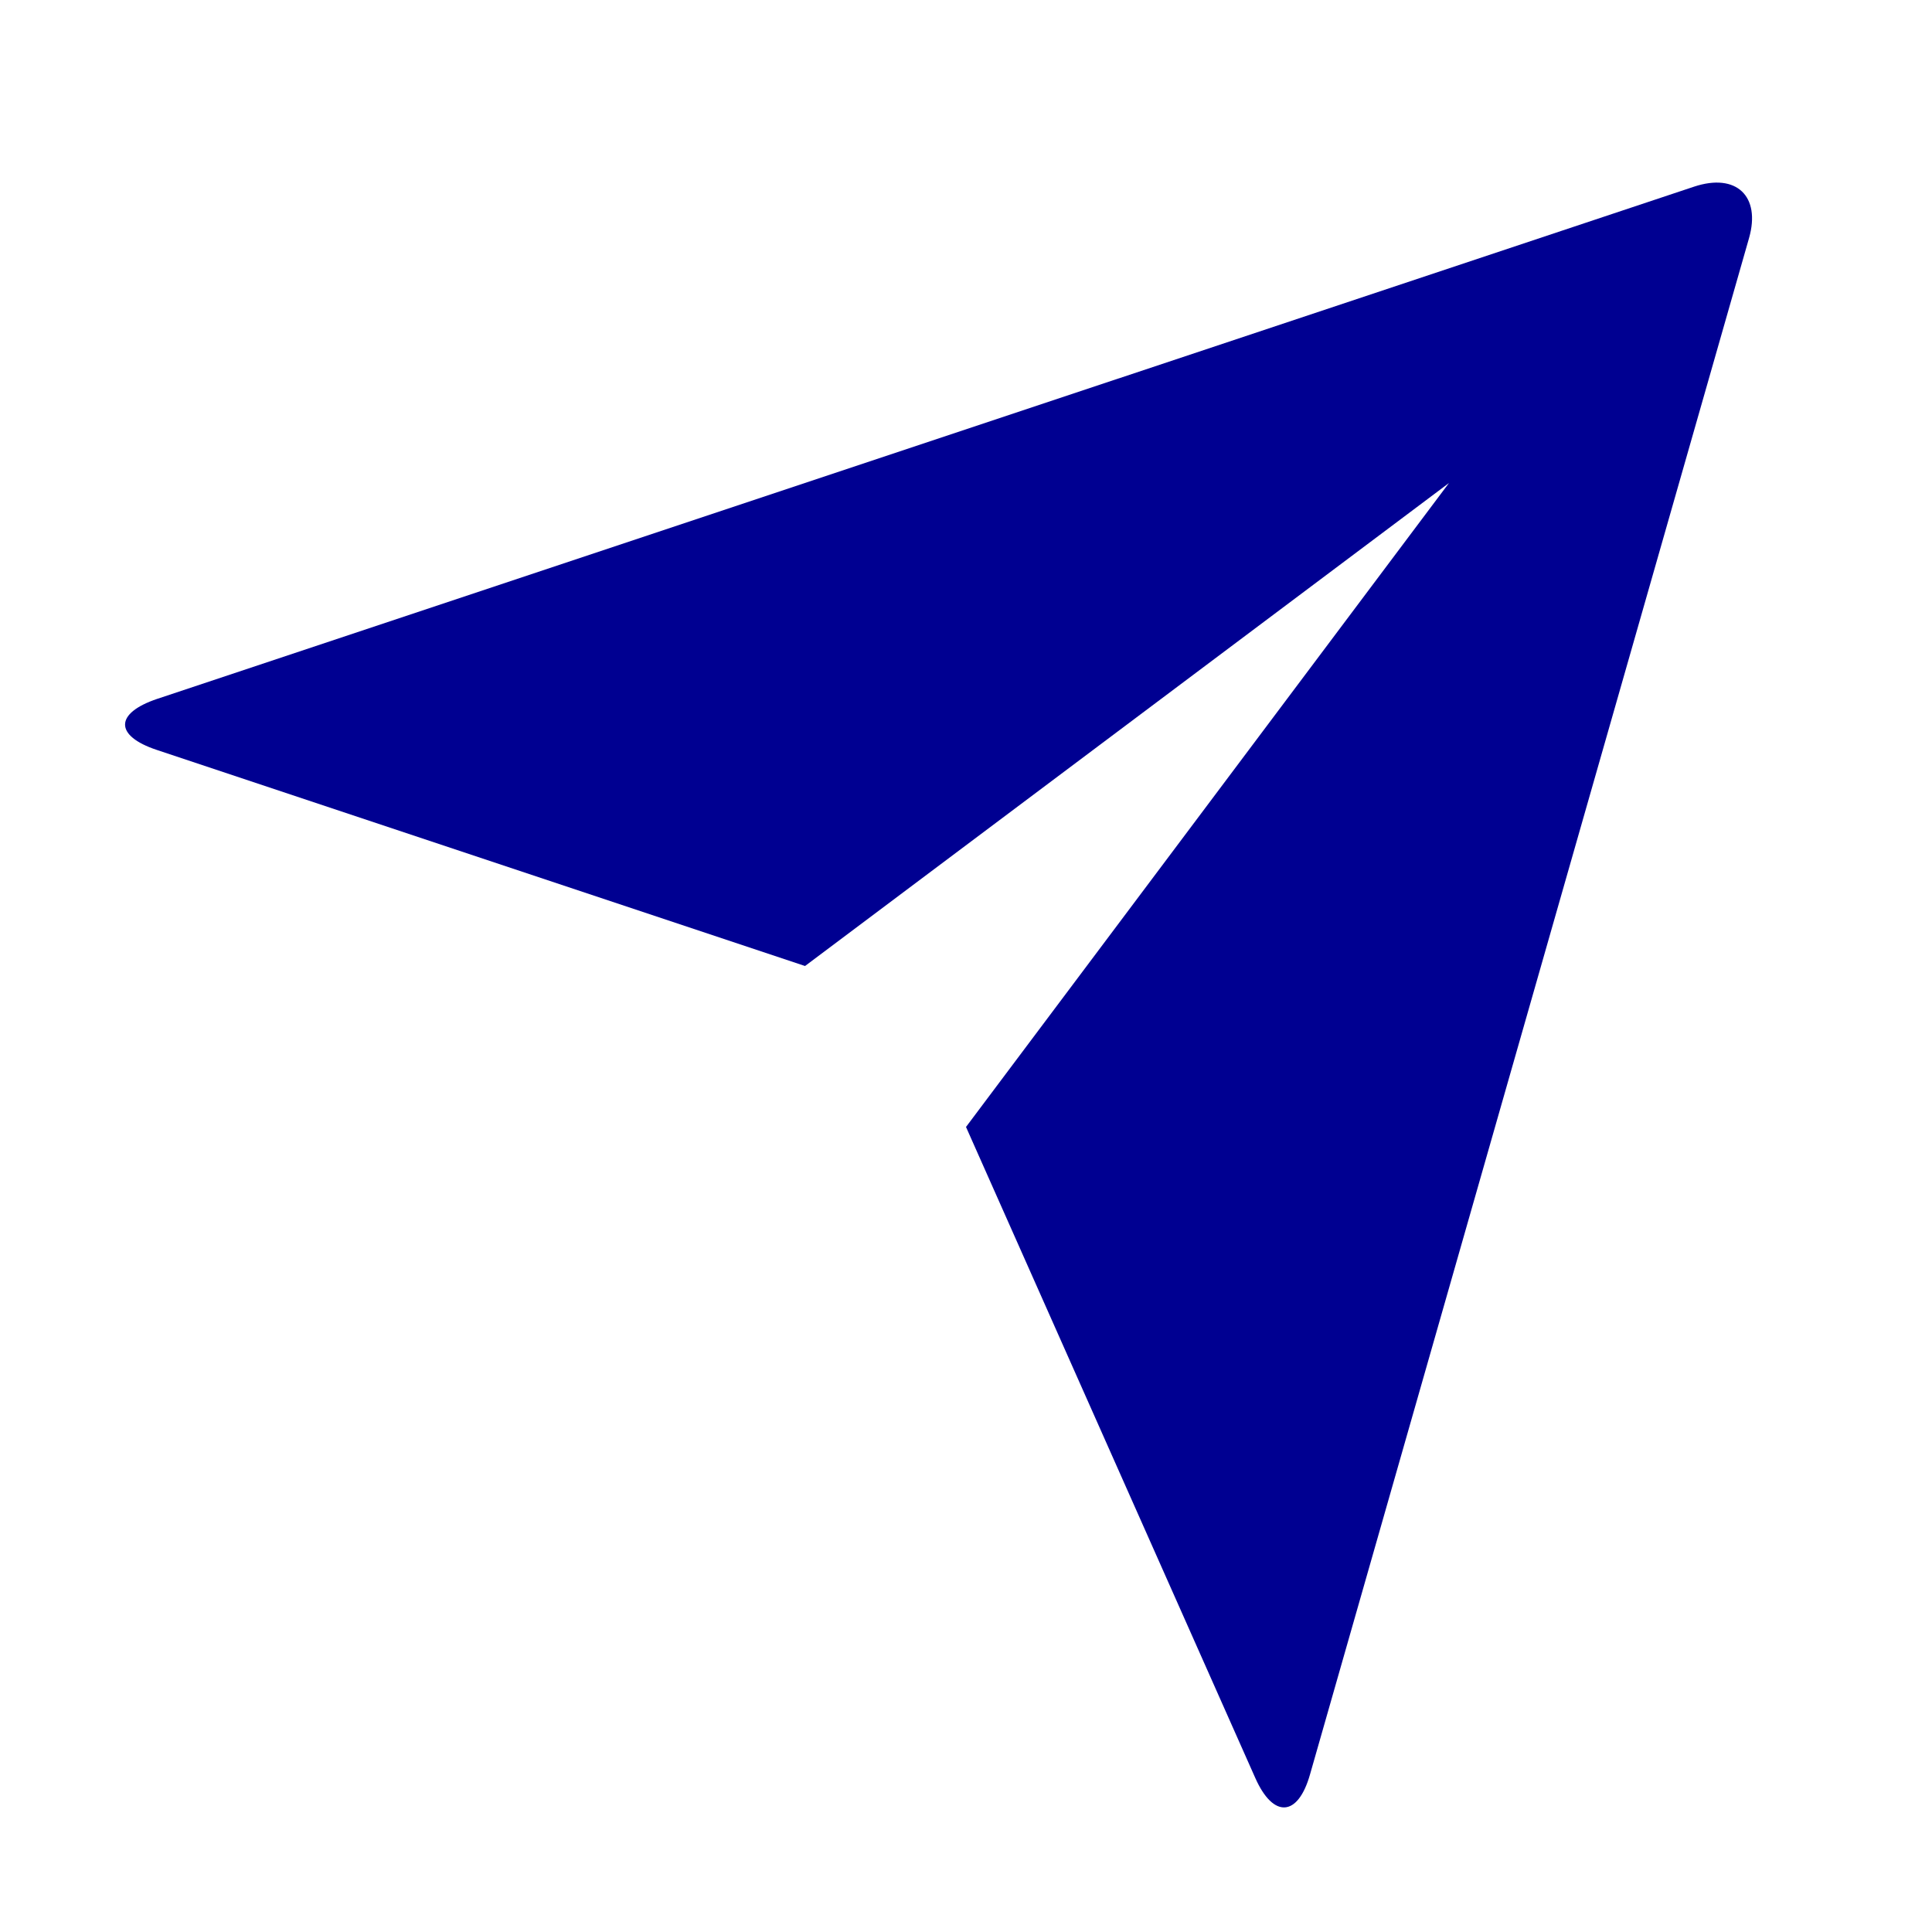
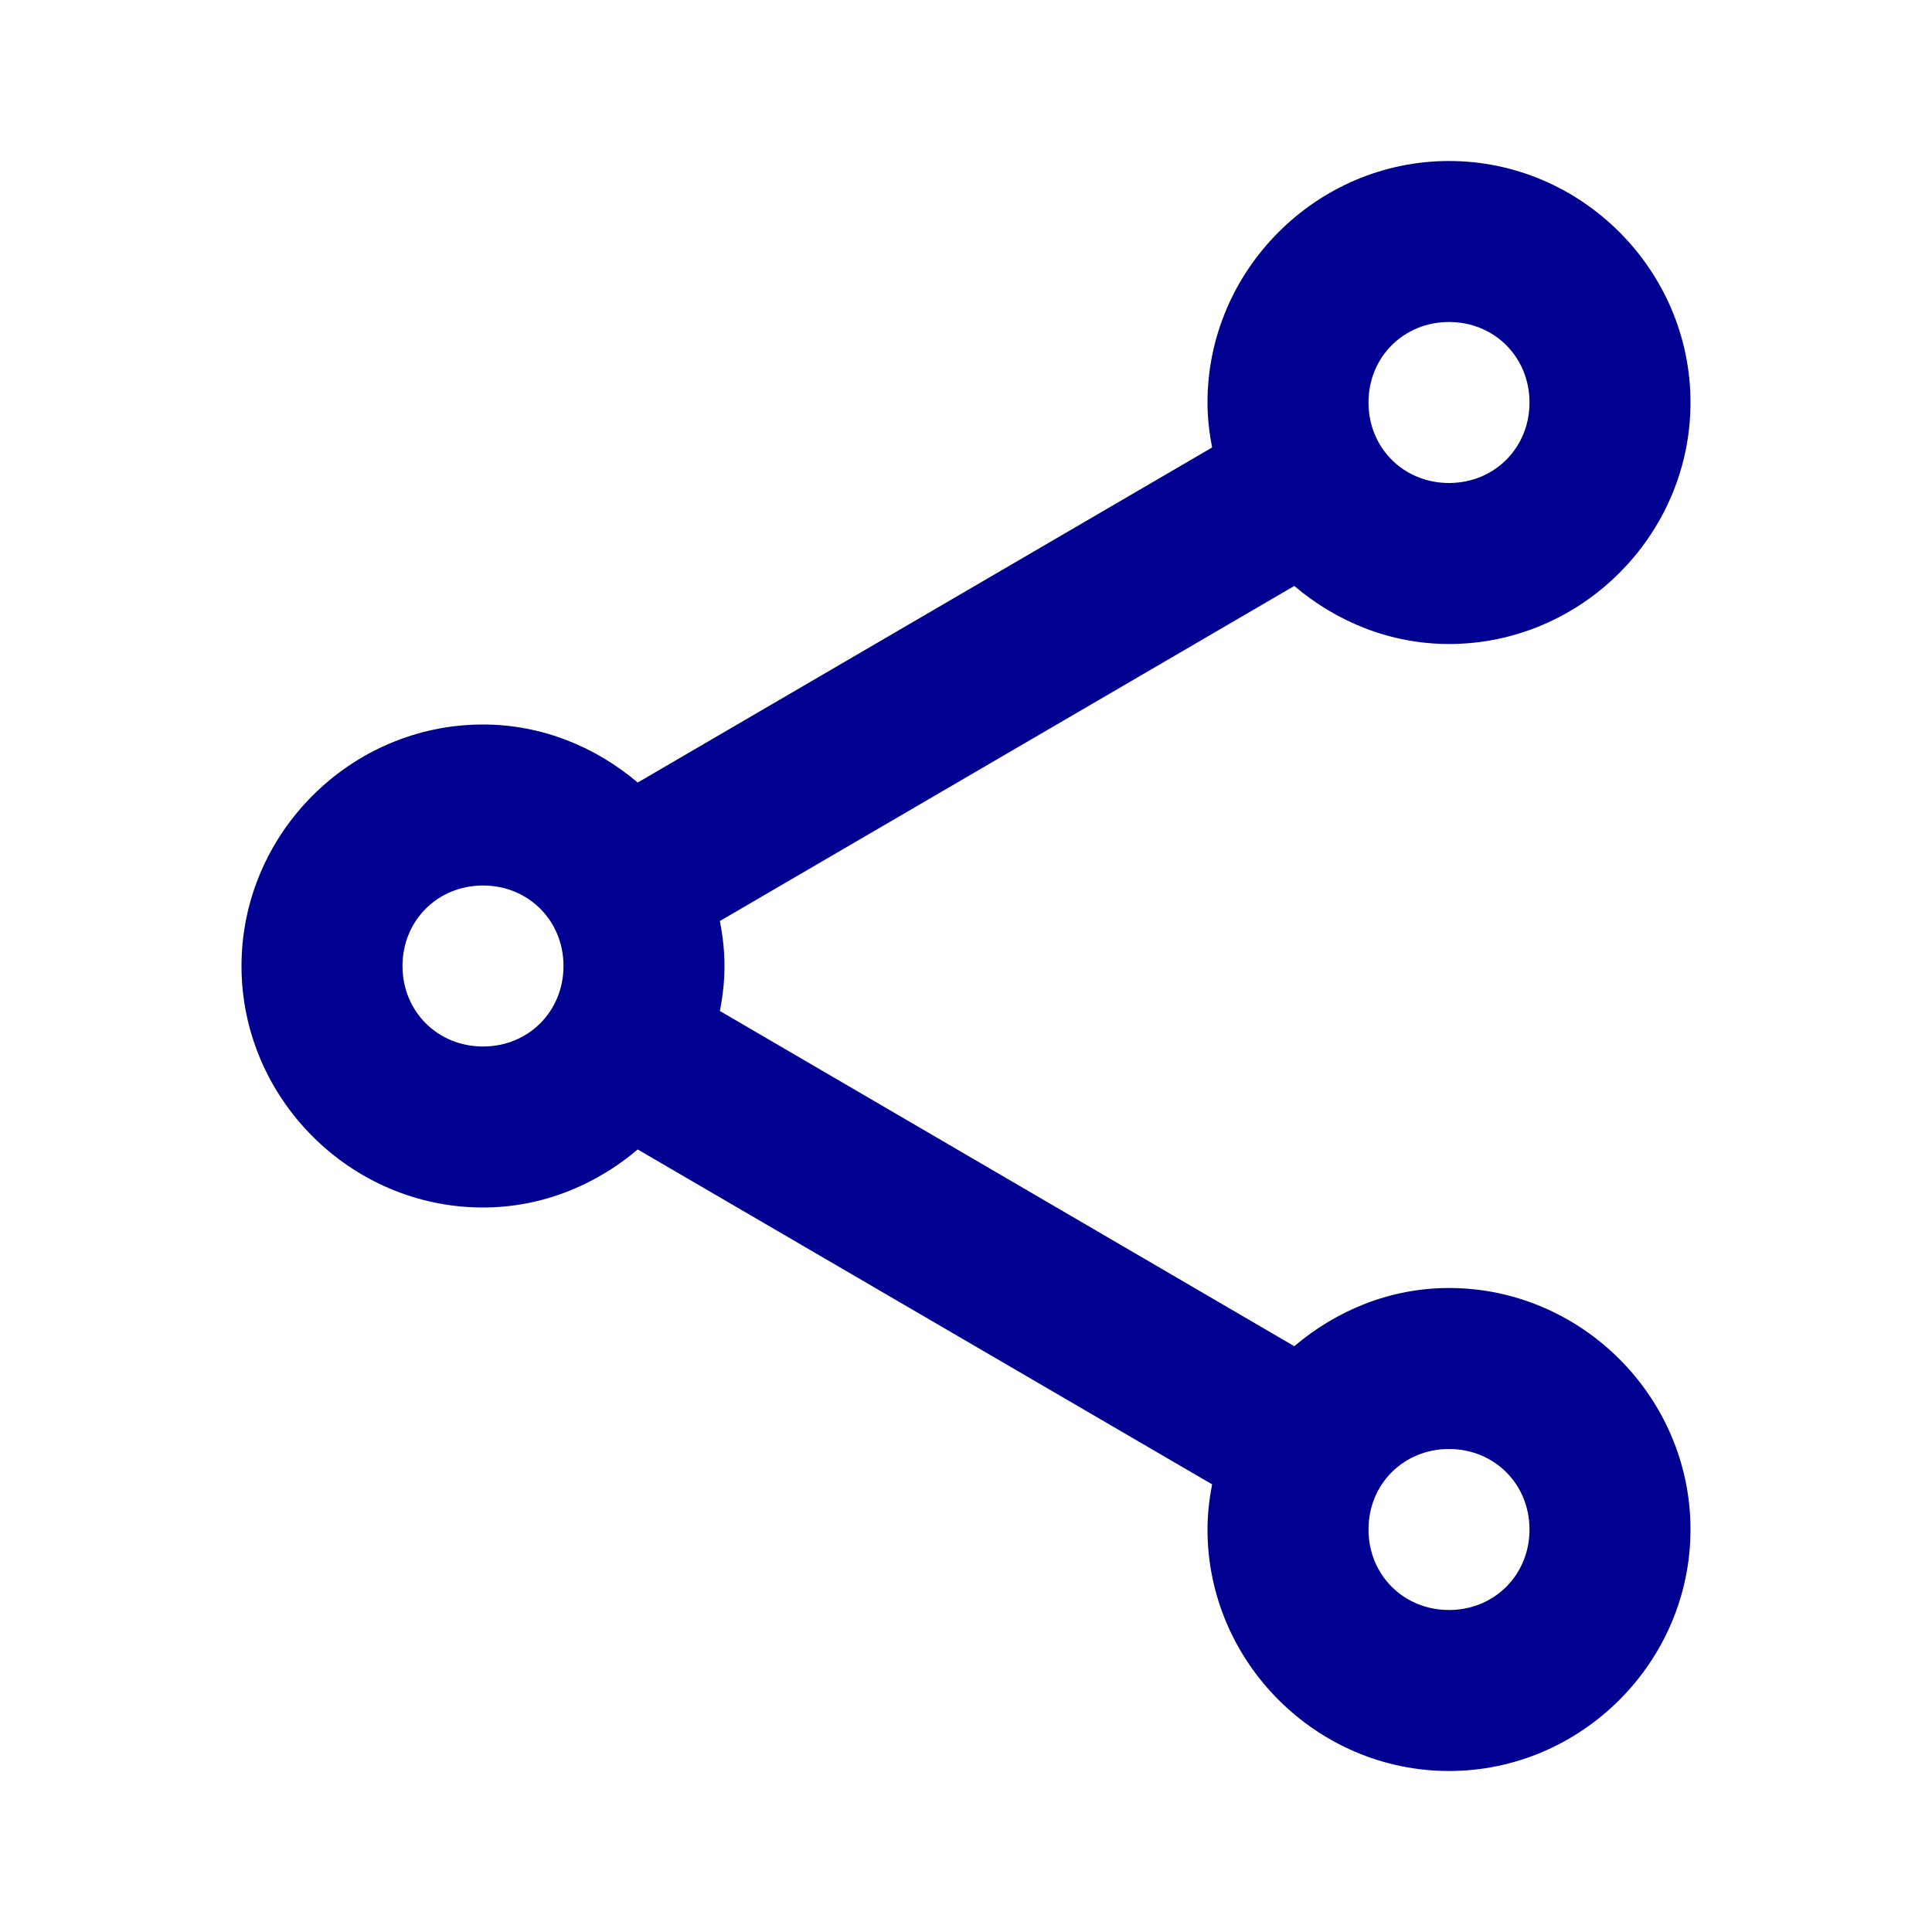
- <svg xmlns="http://www.w3.org/2000/svg" width="16" height="16" viewBox="0 0 16 16" fill="none">
-   <path fill-rule="evenodd" clip-rule="evenodd" d="M1.297 6.21C0.949 6.094 0.946 5.907 1.304 5.787L14.029 1.546C14.381 1.429 14.583 1.626 14.485 1.971L10.849 14.695C10.749 15.048 10.545 15.06 10.396 14.725L8 9.333L12 4L6.667 8L1.297 6.21Z" fill="#000091" />
+ <svg xmlns="http://www.w3.org/2000/svg" viewBox="0 0 24 24" width="24px" height="24px" fill="#000091">
+   <path d="M 18 2 C 16.355 2 15 3.355 15 5 C 15 5.191 15.022 5.377 15.057 5.559 L 7.922 9.721 C 7.399 9.278 6.732 9 6 9 C 4.355 9 3 10.355 3 12 C 3 13.645 4.355 15 6 15 C 6.732 15 7.399 14.722 7.922 14.279 L 15.057 18.439 C 15.022 18.622 15 18.808 15 19 C 15 20.645 16.355 22 18 22 C 19.645 22 21 20.645 21 19 C 21 17.355 19.645 16 18 16 C 17.267 16 16.602 16.279 16.078 16.723 L 8.943 12.559 C 8.978 12.377 9 12.191 9 12 C 9 11.809 8.978 11.623 8.943 11.441 L 16.078 7.279 C 16.601 7.722 17.268 8 18 8 C 19.645 8 21 6.645 21 5 C 21 3.355 19.645 2 18 2 z M 18 4 C 18.564 4 19 4.436 19 5 C 19 5.564 18.564 6 18 6 C 17.436 6 17 5.564 17 5 C 17 4.436 17.436 4 18 4 z M 6 11 C 6.564 11 7 11.436 7 12 C 7 12.564 6.564 13 6 13 C 5.436 13 5 12.564 5 12 C 5 11.436 5.436 11 6 11 z M 18 18 C 18.564 18 19 18.436 19 19 C 19 19.564 18.564 20 18 20 C 17.436 20 17 19.564 17 19 C 17 18.436 17.436 18 18 18 z" />
</svg>
